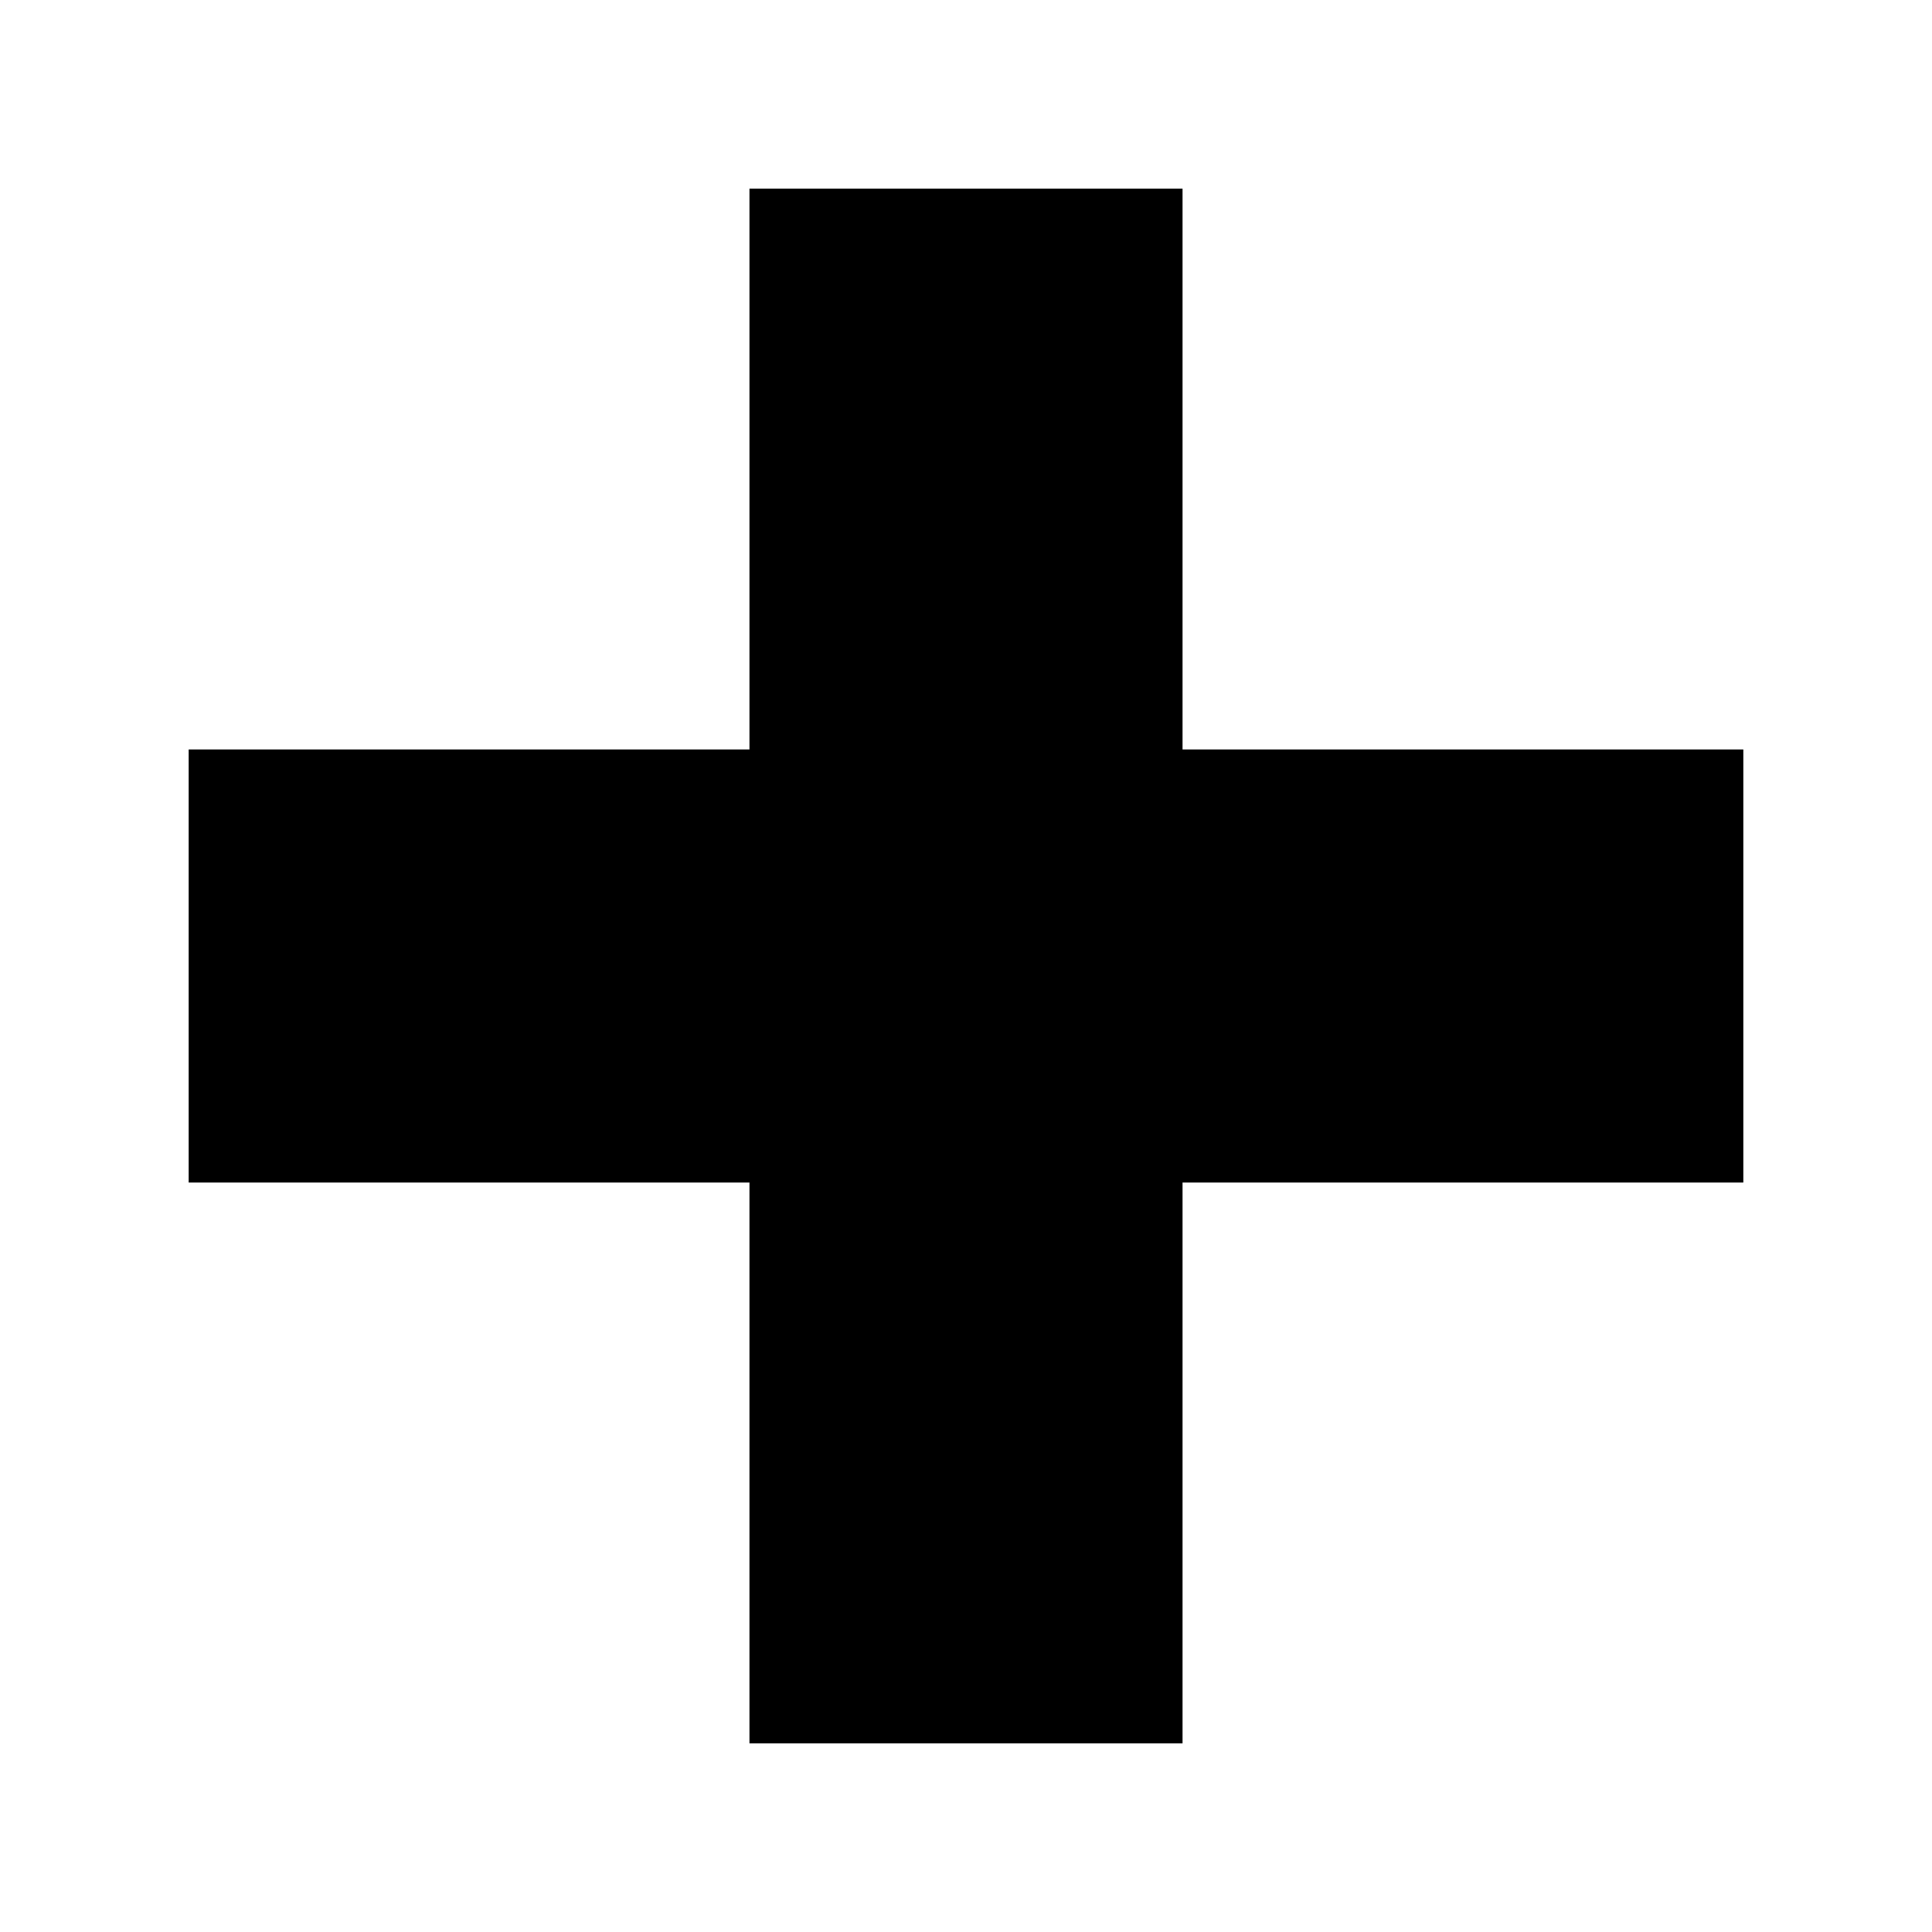
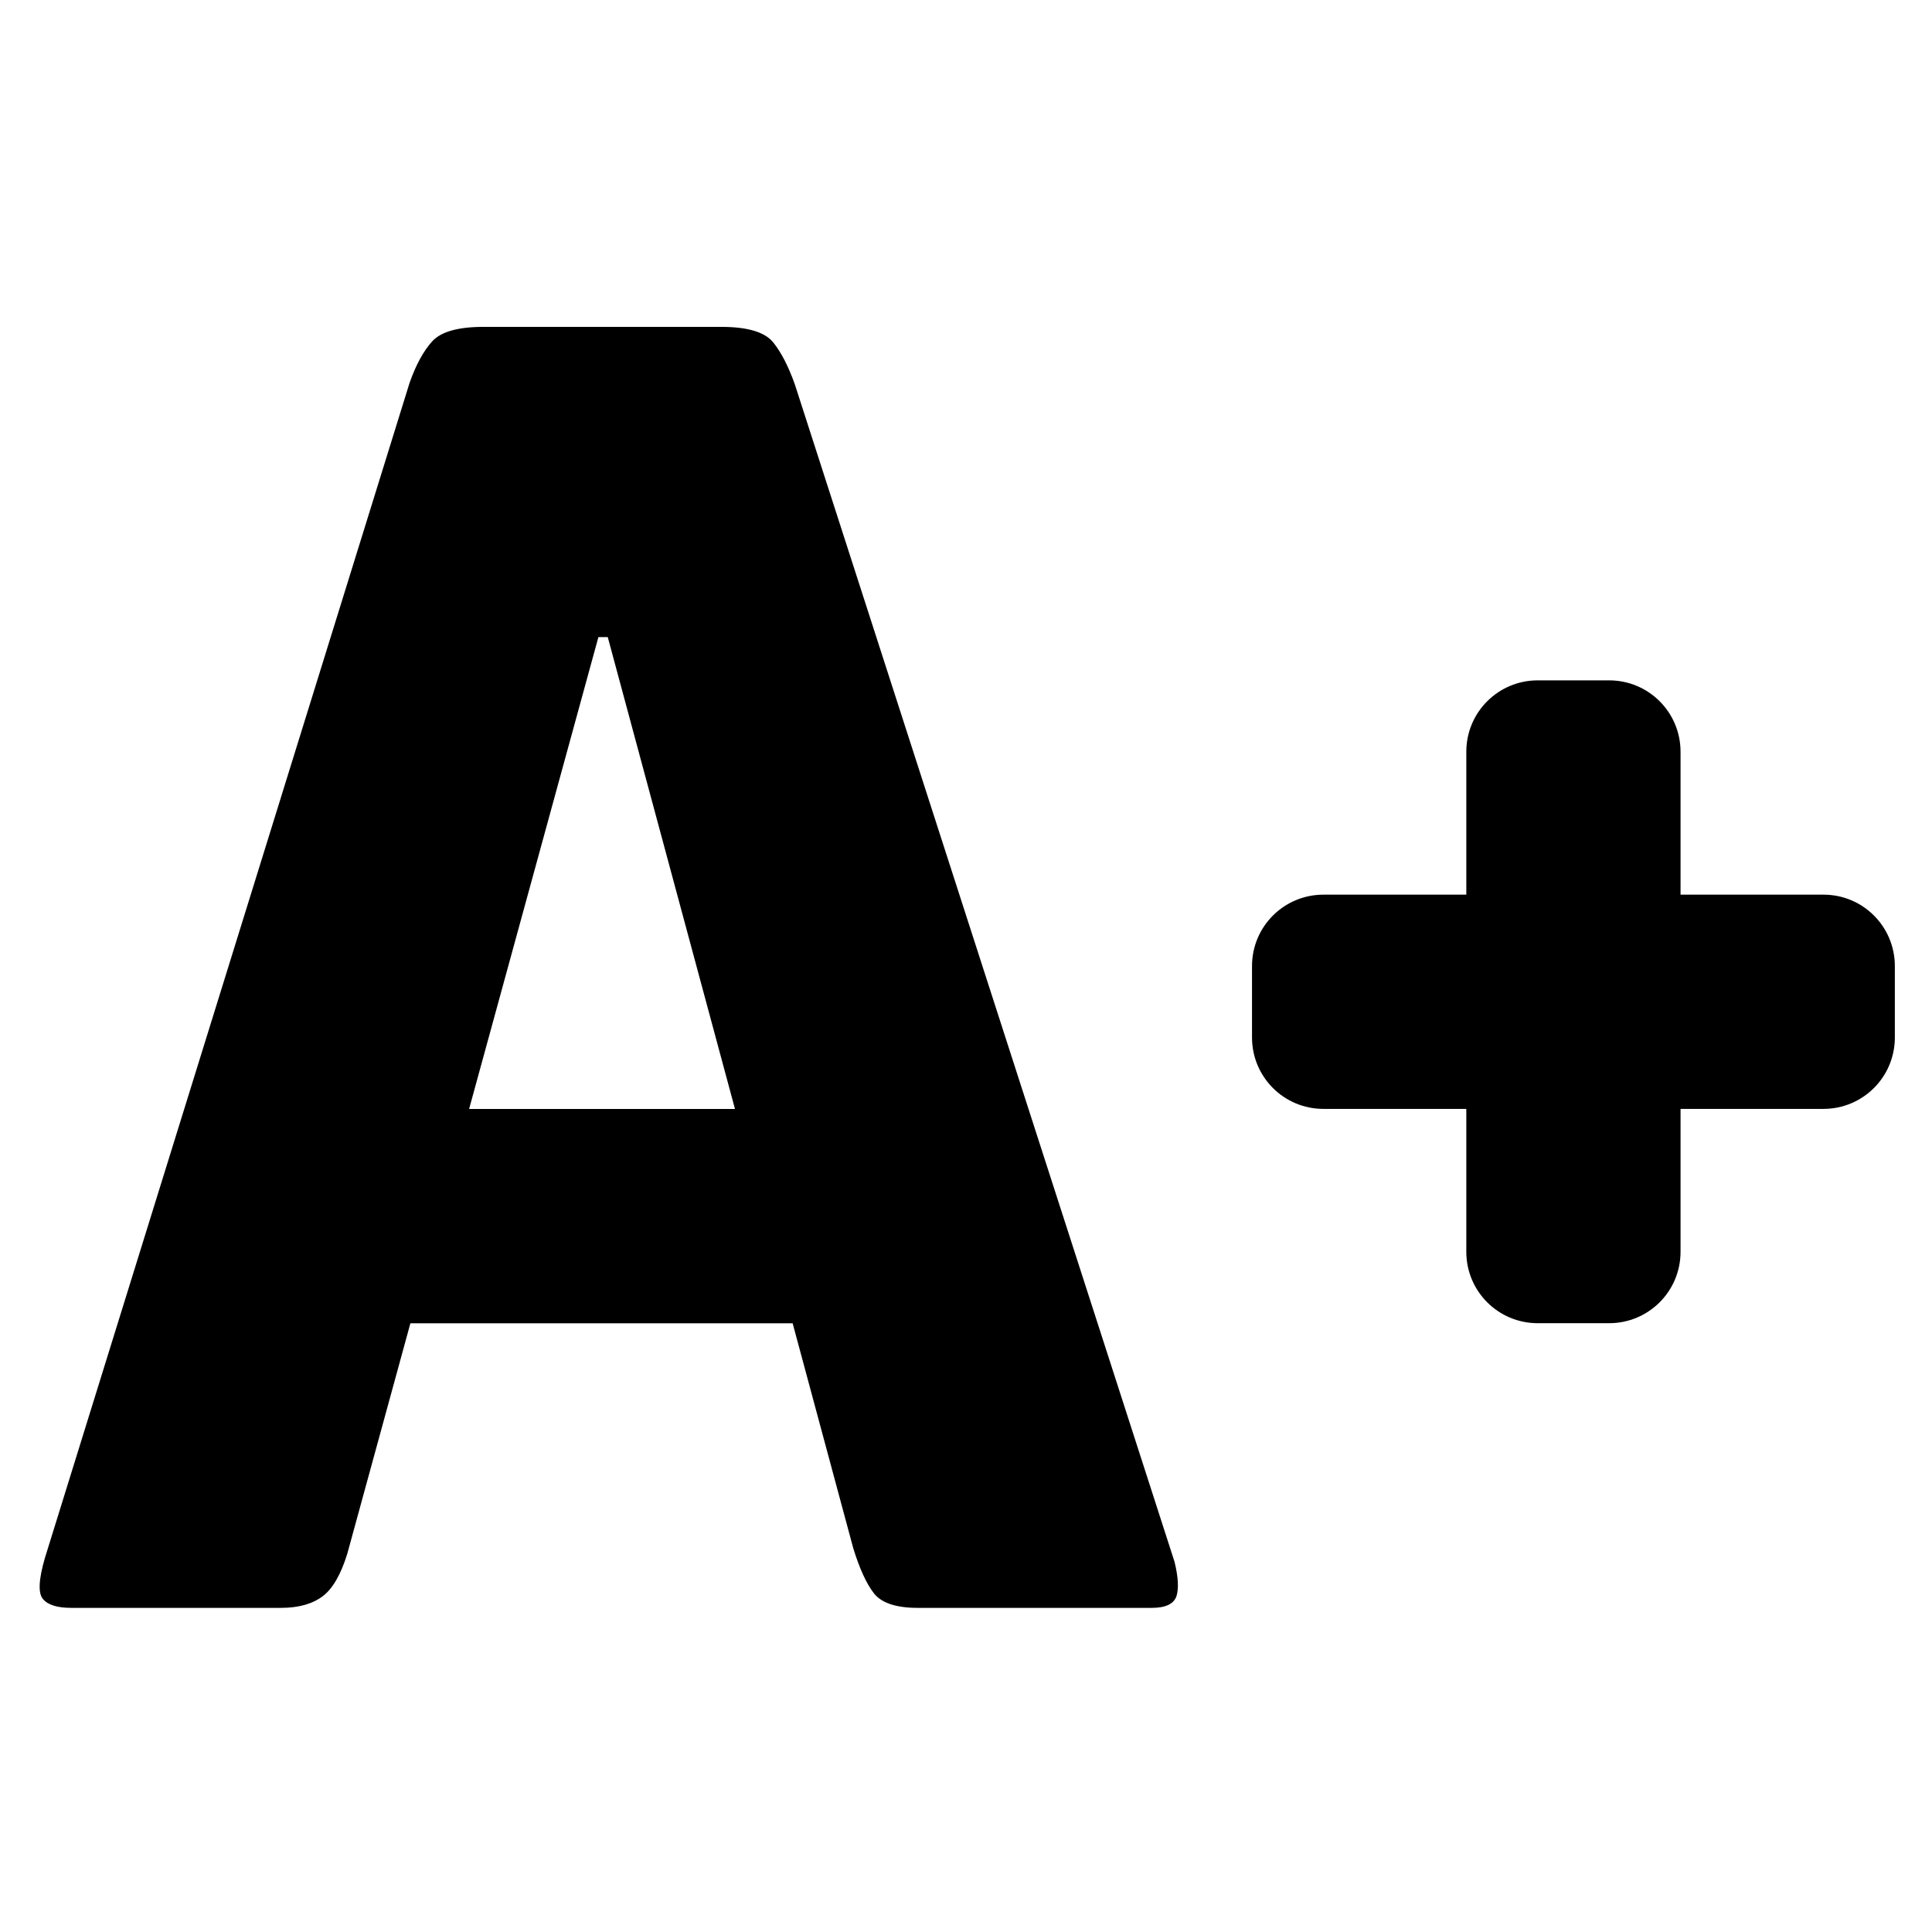
- <svg xmlns="http://www.w3.org/2000/svg" version="1.1" x="0px" y="0px" width="512px" height="512px" viewBox="0 0 512 512" enable-background="new 0 0 512 512" xml:space="preserve">
-   <polygon id="plus-icon" points="462,198.615 313.385,198.615 313.385,50 198.615,50 198.615,198.615 50,198.615 50,313.385    198.615,313.385 198.615,462 313.385,462 313.385,313.385 462,313.385 " />
+ <svg xmlns="http://www.w3.org/2000/svg" version="1.1" id="Layer_1" x="0px" y="0px" width="26px" height="26px" viewBox="0 0 26 26" enable-background="new 0 0 26 26" xml:space="preserve">
+   <path d="M25.5,13.001v0.961c0,0.532-0.43,0.961-0.961,0.961h-1.923v1.923c0,0.532-0.43,0.961-0.961,0.961h-0.961  c-0.532,0-0.961-0.43-0.961-0.961v-1.923h-1.923c-0.532,0-0.961-0.43-0.961-0.961v-0.961c0-0.532,0.43-0.961,0.961-0.961h1.923  v-1.923c0-0.532,0.43-0.961,0.961-0.961h0.961c0.532,0,0.961,0.43,0.961,0.961v1.923h1.923C25.07,12.039,25.5,12.469,25.5,13.001z   M15.806,21.017c0.051,0.206,0.059,0.364,0.026,0.465c-0.036,0.102-0.145,0.156-0.331,0.156h-3.153  c-0.288,0-0.484-0.066-0.586-0.194c-0.102-0.131-0.195-0.335-0.279-0.608l-0.816-3.028H5.523l-0.85,3.104  c-0.086,0.276-0.195,0.468-0.331,0.57c-0.136,0.102-0.322,0.156-0.56,0.156H0.961c-0.187,0-0.314-0.038-0.381-0.117  c-0.069-0.077-0.061-0.262,0.025-0.557L5.512,5.152c0.085-0.241,0.186-0.428,0.305-0.559c0.117-0.128,0.346-0.194,0.687-0.194h3.203  c0.356,0,0.588,0.071,0.699,0.209c0.11,0.138,0.207,0.328,0.292,0.569L15.806,21.017z M9.891,14.924l-1.712-6.35H8.053l-1.74,6.35  H9.891z" />
</svg>
